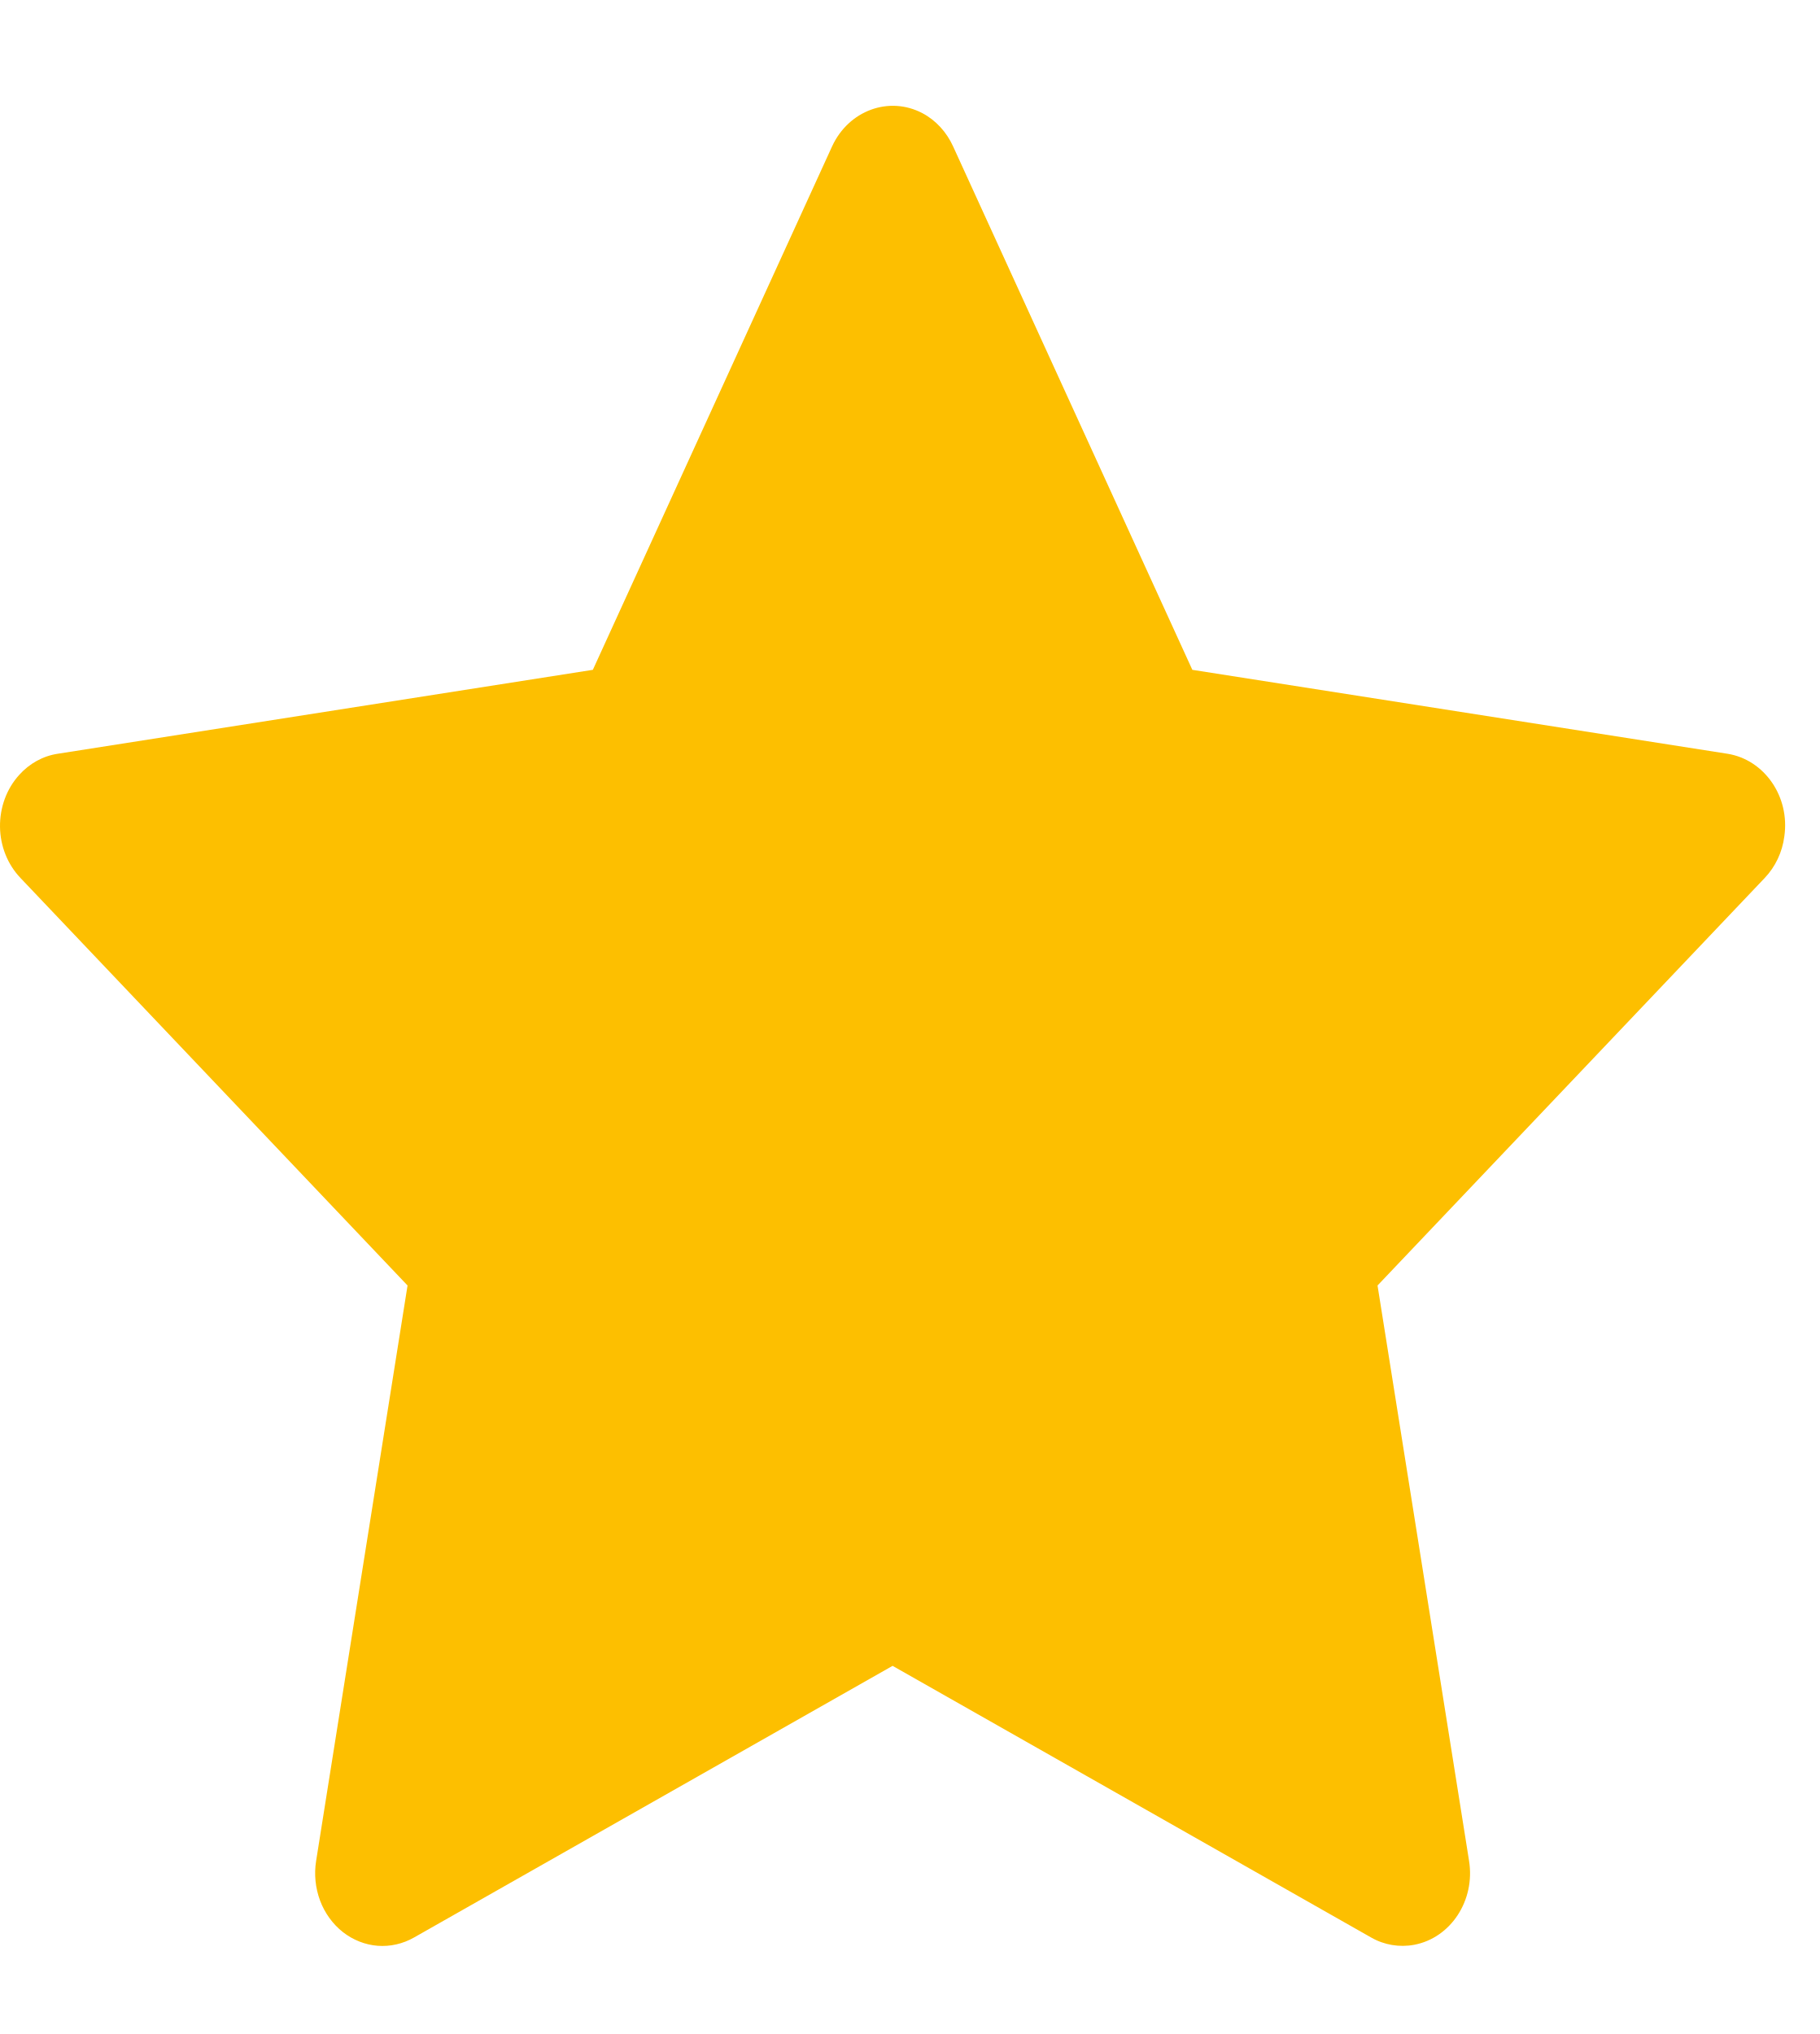
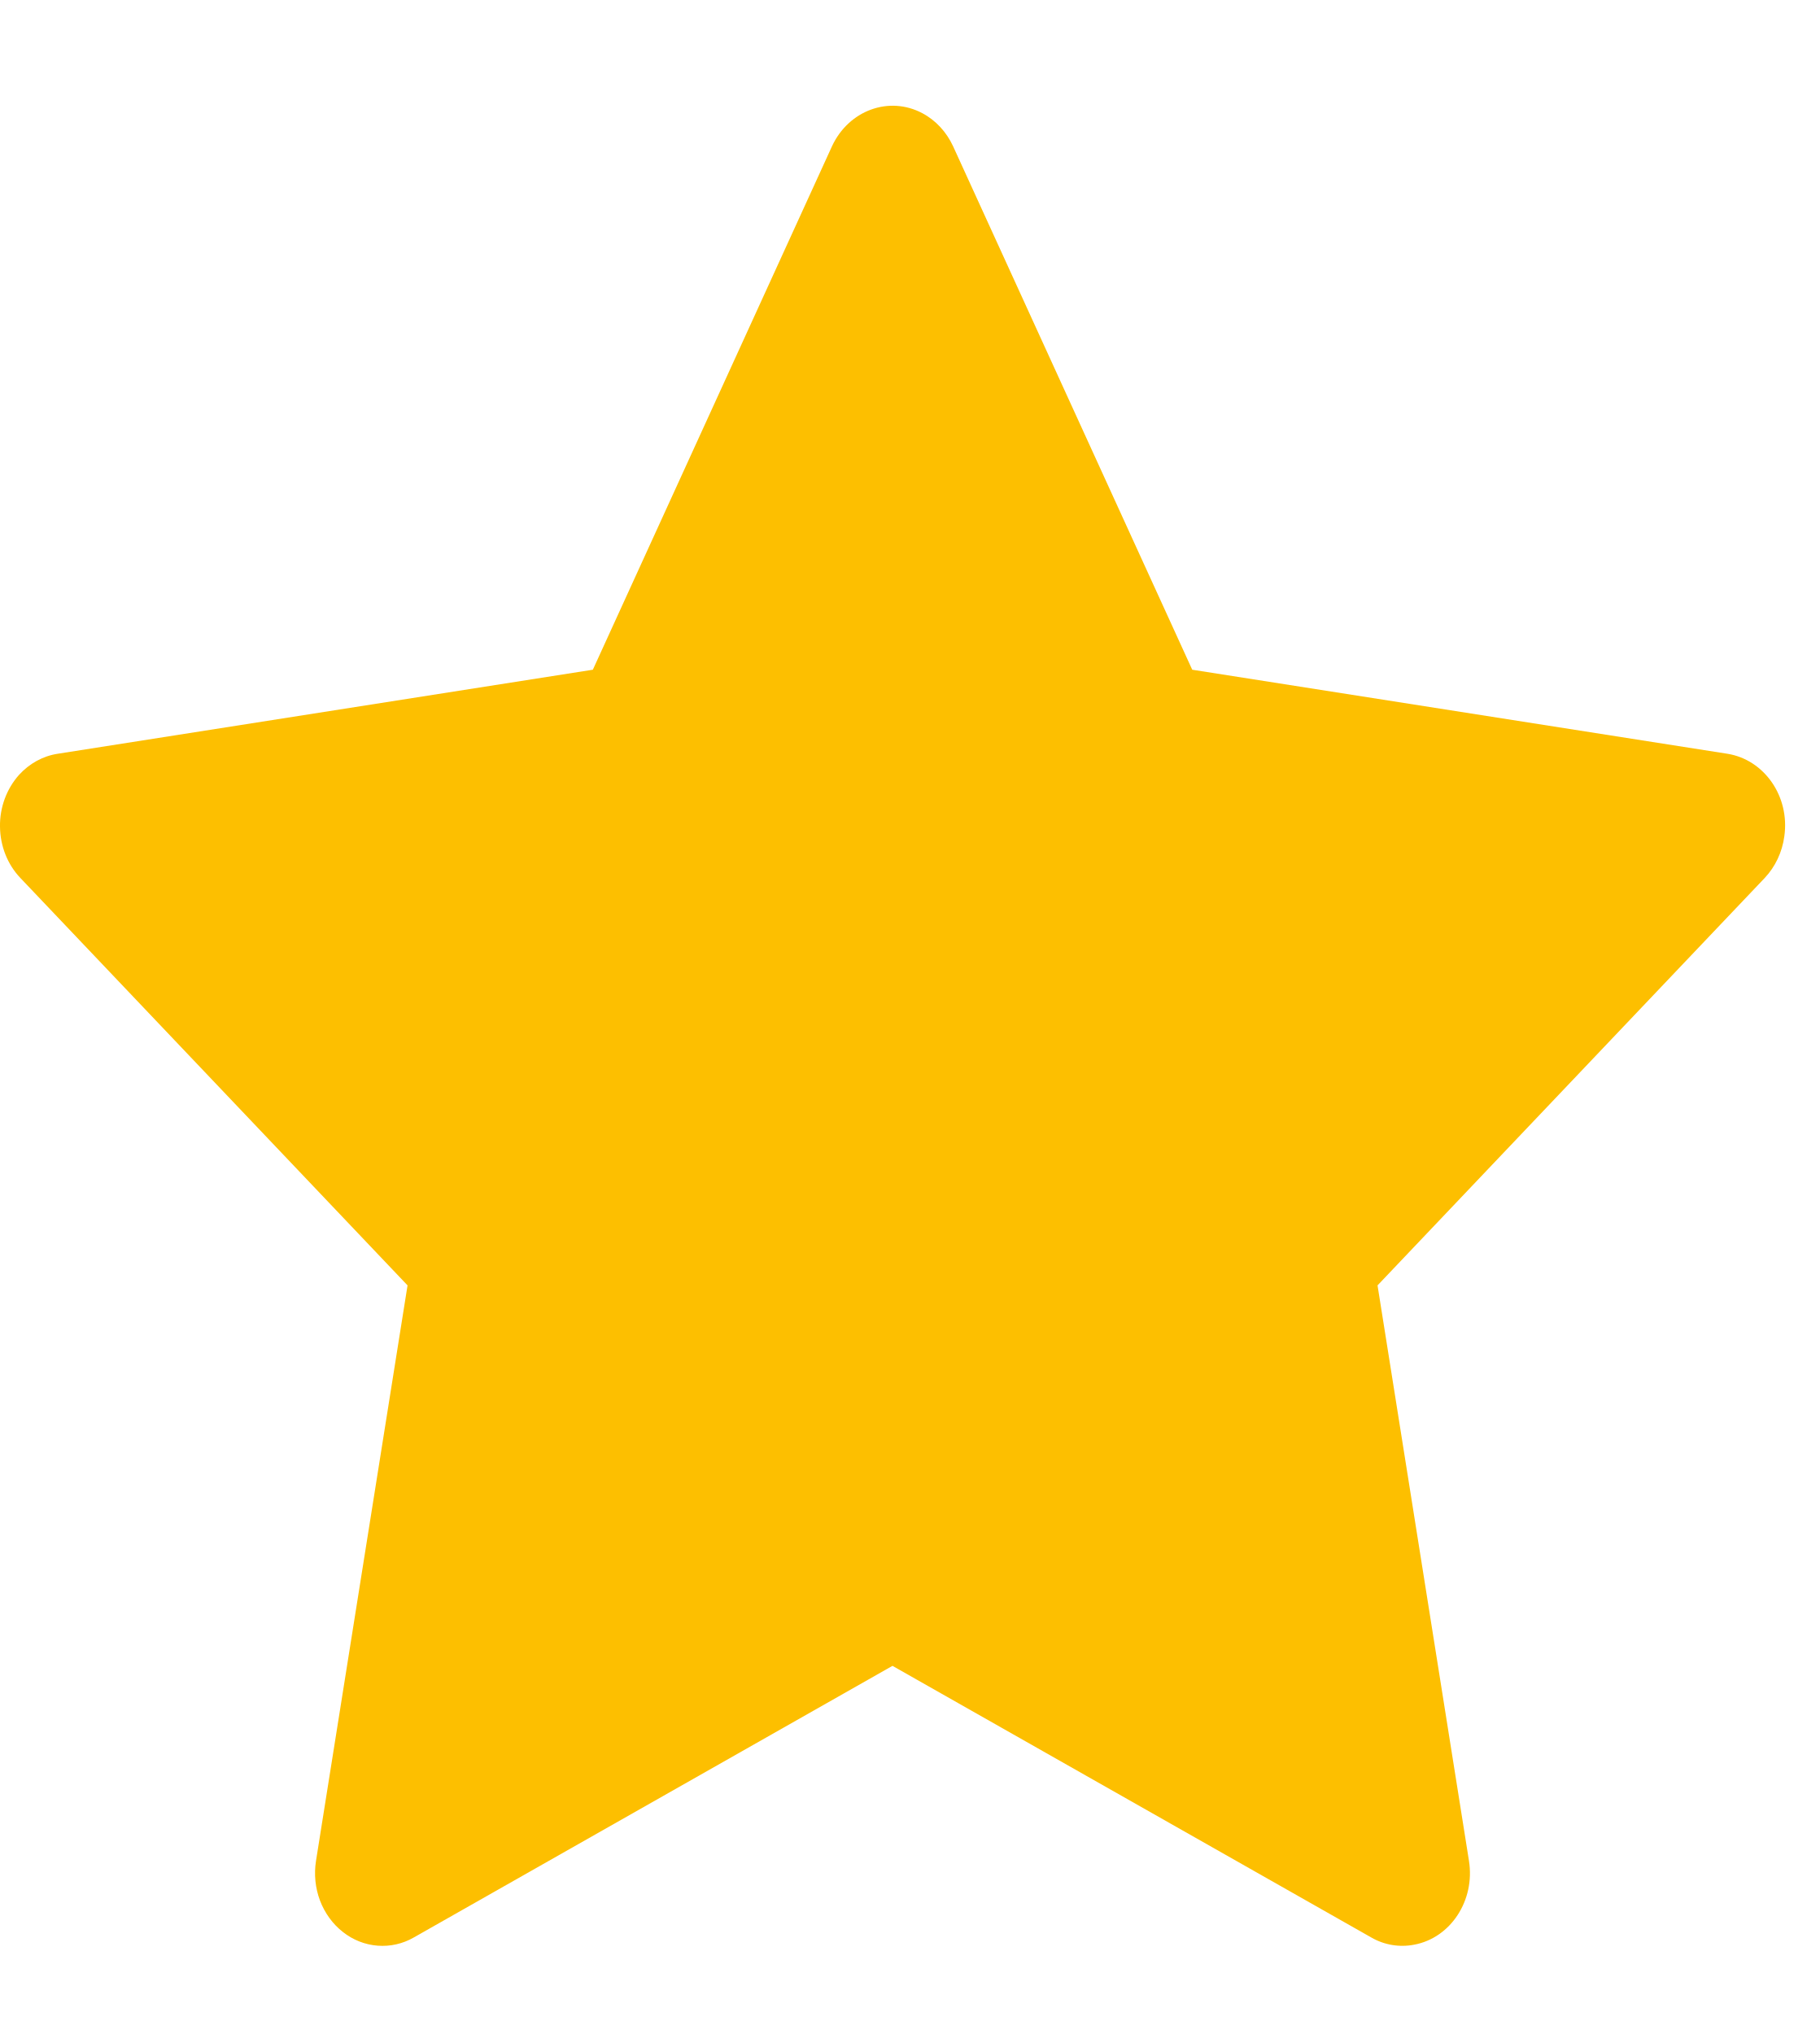
<svg xmlns="http://www.w3.org/2000/svg" width="17" height="19" viewBox="0 0 17 19" fill="none">
-   <path d="M16.137 7.041L11.138 6.257L8.903 1.367C8.842 1.233 8.742 1.124 8.618 1.058C8.306 0.893 7.928 1.031 7.773 1.367L5.538 6.257L0.539 7.041C0.401 7.062 0.275 7.132 0.179 7.239C0.062 7.368 -0.002 7.542 5.54169e-05 7.723C0.002 7.903 0.071 8.075 0.191 8.201L3.807 12.008L2.953 17.383C2.933 17.508 2.946 17.636 2.99 17.754C3.034 17.871 3.108 17.973 3.203 18.048C3.298 18.122 3.411 18.167 3.528 18.176C3.645 18.185 3.763 18.158 3.867 18.099L8.338 15.561L12.809 18.099C12.931 18.169 13.073 18.192 13.209 18.167C13.552 18.103 13.782 17.752 13.723 17.383L12.868 12.008L16.485 8.201C16.584 8.097 16.649 7.961 16.668 7.813C16.722 7.441 16.481 7.096 16.137 7.041Z" fill="#FDBF00" />
+   <path d="M16.136 7.041L11.137 6.256L8.903 1.366C8.841 1.232 8.741 1.124 8.617 1.058C8.306 0.892 7.928 1.03 7.772 1.366L5.538 6.256L0.539 7.041C0.401 7.062 0.275 7.132 0.178 7.238C0.062 7.368 -0.003 7.542 -0 7.722C0.002 7.903 0.07 8.075 0.19 8.201L3.807 12.007L2.952 17.382C2.932 17.507 2.945 17.636 2.989 17.753C3.034 17.871 3.108 17.973 3.203 18.047C3.298 18.122 3.41 18.166 3.528 18.175C3.645 18.184 3.762 18.158 3.866 18.098L8.337 15.561L12.809 18.098C12.931 18.169 13.073 18.192 13.209 18.166C13.551 18.103 13.781 17.752 13.722 17.382L12.868 12.007L16.485 8.201C16.583 8.097 16.648 7.961 16.668 7.812C16.721 7.44 16.481 7.096 16.136 7.041V7.041Z" fill="#FDBF00" />
</svg>
